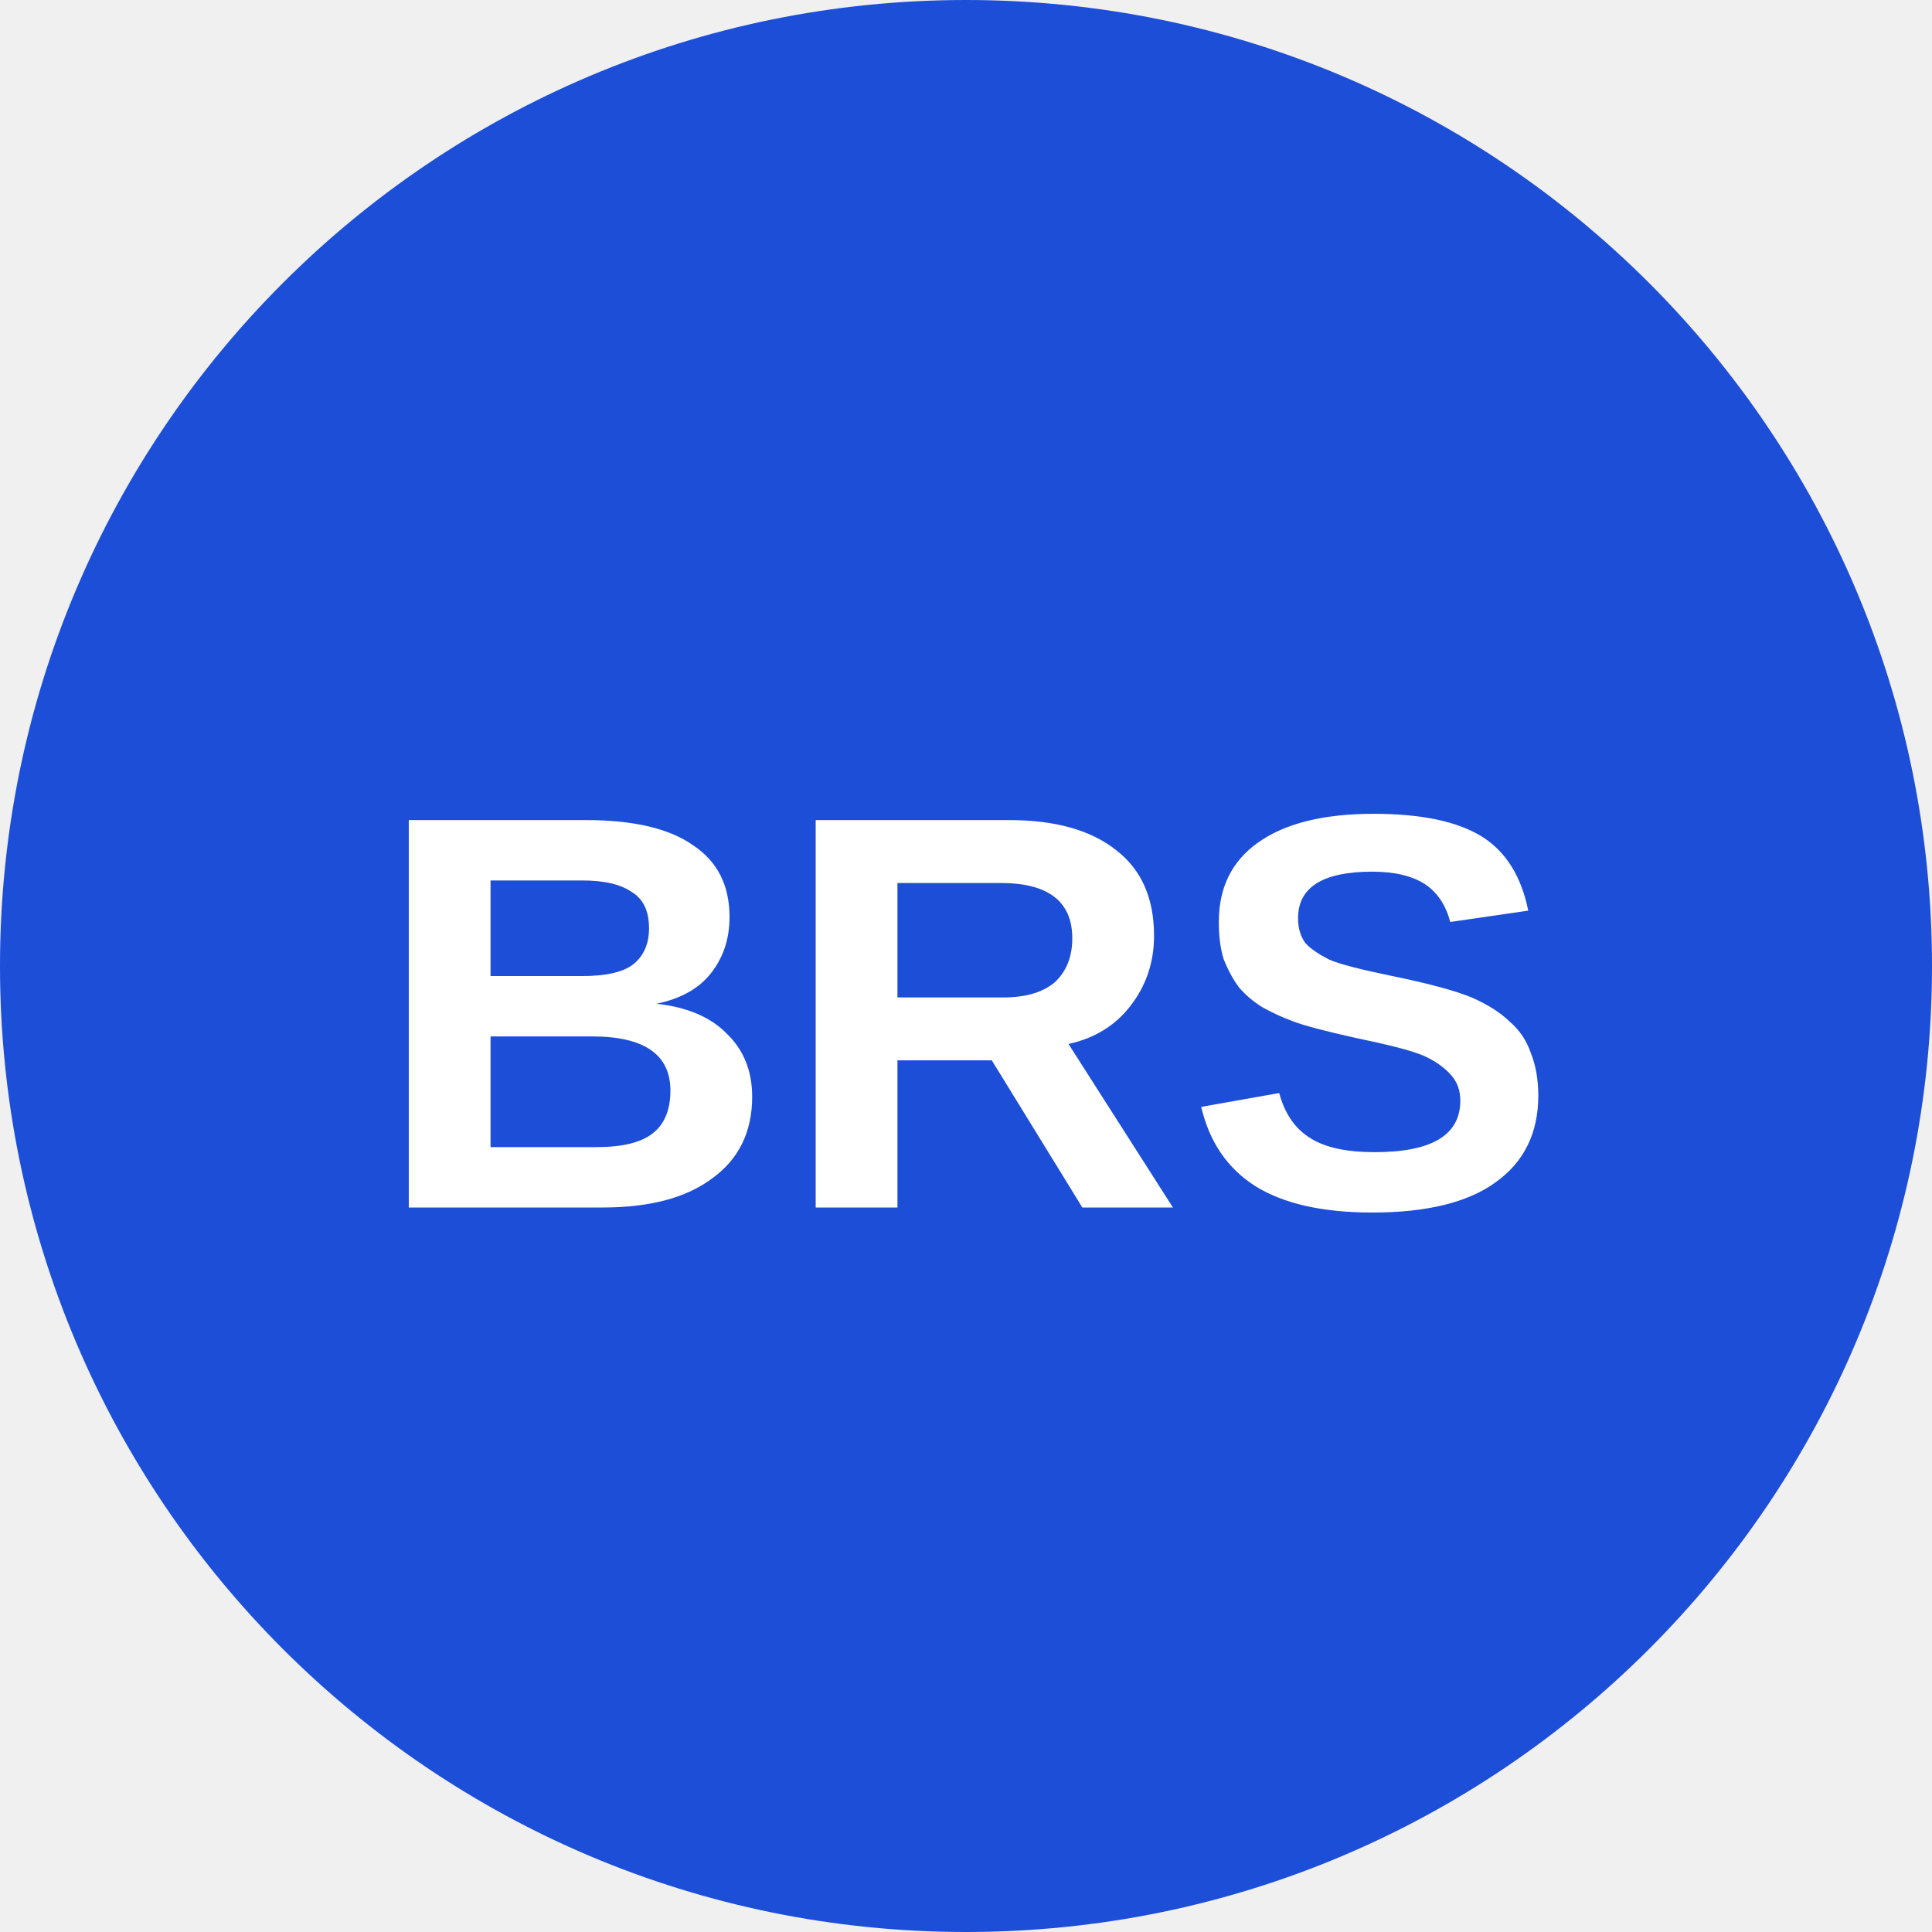
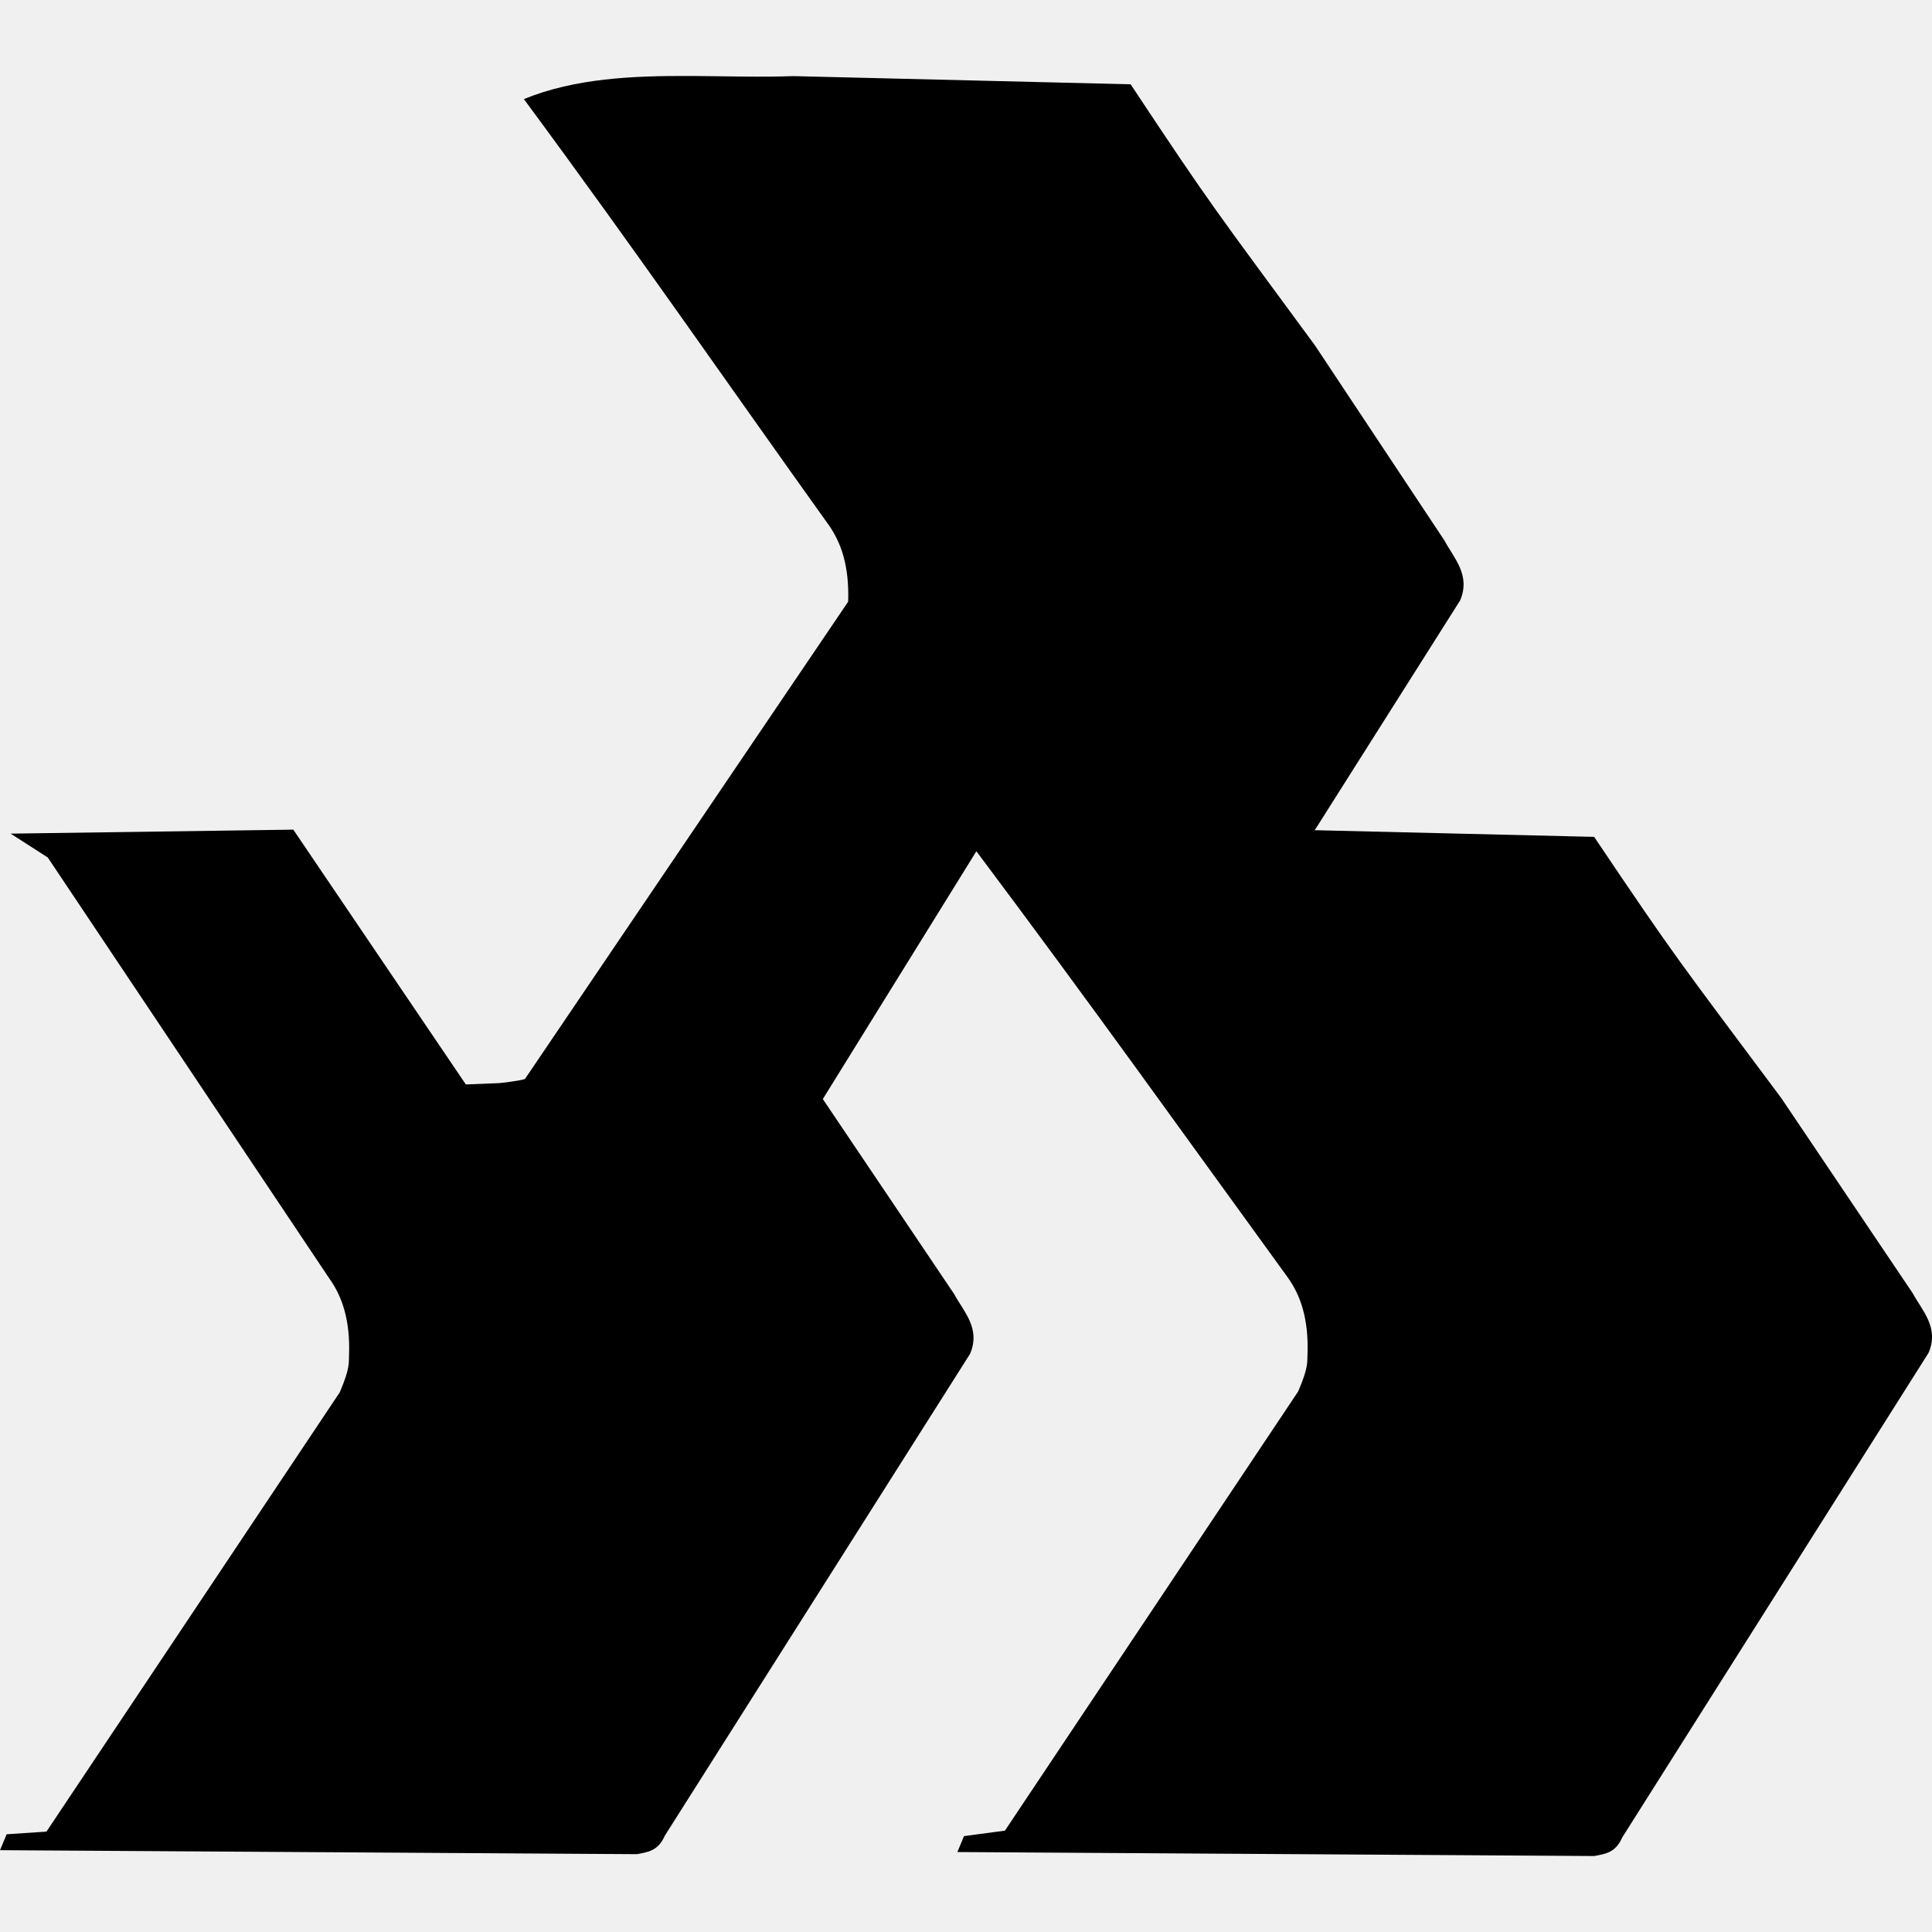
- <svg xmlns="http://www.w3.org/2000/svg" width="24" height="24" viewBox="0 0 24 24" fill="none">
-   <circle cx="12" cy="12" r="12" fill="#1D4ED8" />
-   <text x="12" y="15" text-anchor="middle" fill="#FFFFFF" font-family="Arial, sans-serif" font-size="7" font-weight="bold">BRS</text>
+ <svg xmlns="http://www.w3.org/2000/svg" width="512" height="512" viewBox="0 0 135.467 135.467" version="1.1" id="svg8">
+   <defs id="defs2">
+     <clipPath clipPathUnits="userSpaceOnUse" id="clipPath8545">
+       <path d="M0,934.75,0,0h1181.1v934.75h-1181.1z" id="path8547" />
+     </clipPath>
+     <clipPath clipPathUnits="userSpaceOnUse" id="clipPath8545-6">
+       <path d="M0,934.75,0,0h1181.1v934.75h-1181.1z" id="path8547-7" />
+     </clipPath>
+     <clipPath clipPathUnits="userSpaceOnUse" id="clipPath8545-9">
+       <path d="M0,934.75,0,0h1181.1v934.75h-1181.1z" id="path8547-1" />
+     </clipPath>
+     <clipPath clipPathUnits="userSpaceOnUse" id="a">
+       <path id="path592" d="m0 0h339.98v340h-339.98v-340z" />
+     </clipPath>
+   </defs>
+   <g id="layer1" transform="translate(0,-161.5333)">
+     <text xml:space="preserve" style="font-style:normal;font-weight:normal;font-size:3.175px;line-height:0%;font-family:sans-serif;letter-spacing:0px;word-spacing:0px;fill:#000000;fill-opacity:1;stroke:none;stroke-width:0.265px;stroke-linecap:butt;stroke-linejoin:miter;stroke-opacity:1" x="424.818" y="158.913" id="text4191">
+       <tspan id="tspan4193" x="424.818" y="158.913" style="font-size:10.583px;line-height:1.25;stroke-width:0.265px"> </tspan>
+     </text>
+     <path style="fill:#000000;fill-opacity:1;fill-rule:evenodd;stroke:none;stroke-width:0.322;stroke-linecap:butt;stroke-linejoin:miter;stroke-miterlimit:4;stroke-dasharray:none;stroke-opacity:1" d="m 48.441,166.861 c -4.054,-0.02 -8.12,0.153 -11.707,1.62 8.03,10.872 14.24,19.896 21.36,29.844 0.888,1.255 1.463,2.906 1.376,5.398 l -22.662,33.467 c -0.454,0.155 -1.819,0.289 -1.819,0.289 l -2.326,0.093 -12.097,-17.866 -19.82,0.279 2.605,1.675 19.727,29.498 c 0.901,1.255 1.485,2.905 1.396,5.397 -0.032,0.559 0.088,0.866 -0.652,2.606 L 3.257,289.962 0.465,290.148 0,291.264 l 44.666,0.279 c 0.723,-0.148 1.471,-0.196 1.954,-1.302 L 68.018,256.462 c 0.76,-1.778 -0.444,-2.956 -1.111,-4.187 l -9.212,-13.679 10.766,-17.375 c 8.148,10.871 14.598,19.922 21.823,29.869 0.901,1.255 1.484,2.905 1.395,5.397 -0.032,0.559 0.089,0.865 -0.651,2.605 l -20.565,30.801 -2.87,0.384 -0.465,1.117 44.666,0.279 c 0.723,-0.148 1.47,-0.197 1.953,-1.303 l 21.477,-33.976 c 0.76,-1.778 -0.445,-2.956 -1.112,-4.187 L 124.899,238.528 c -7.161,-9.608 -7.269,-9.608 -13.121,-18.316 l -19.602,-0.468 0.095,-0.132 10.112,-15.982 c 0.749,-1.778 -0.439,-2.957 -1.096,-4.188 l -9.078,-13.68 c -7.057,-9.608 -7.164,-9.609 -12.932,-18.318 l -23.658,-0.574 c -2.317,0.085 -4.745,0.003 -7.177,-0.01 z" id="path4140" />
+   </g>
</svg>
